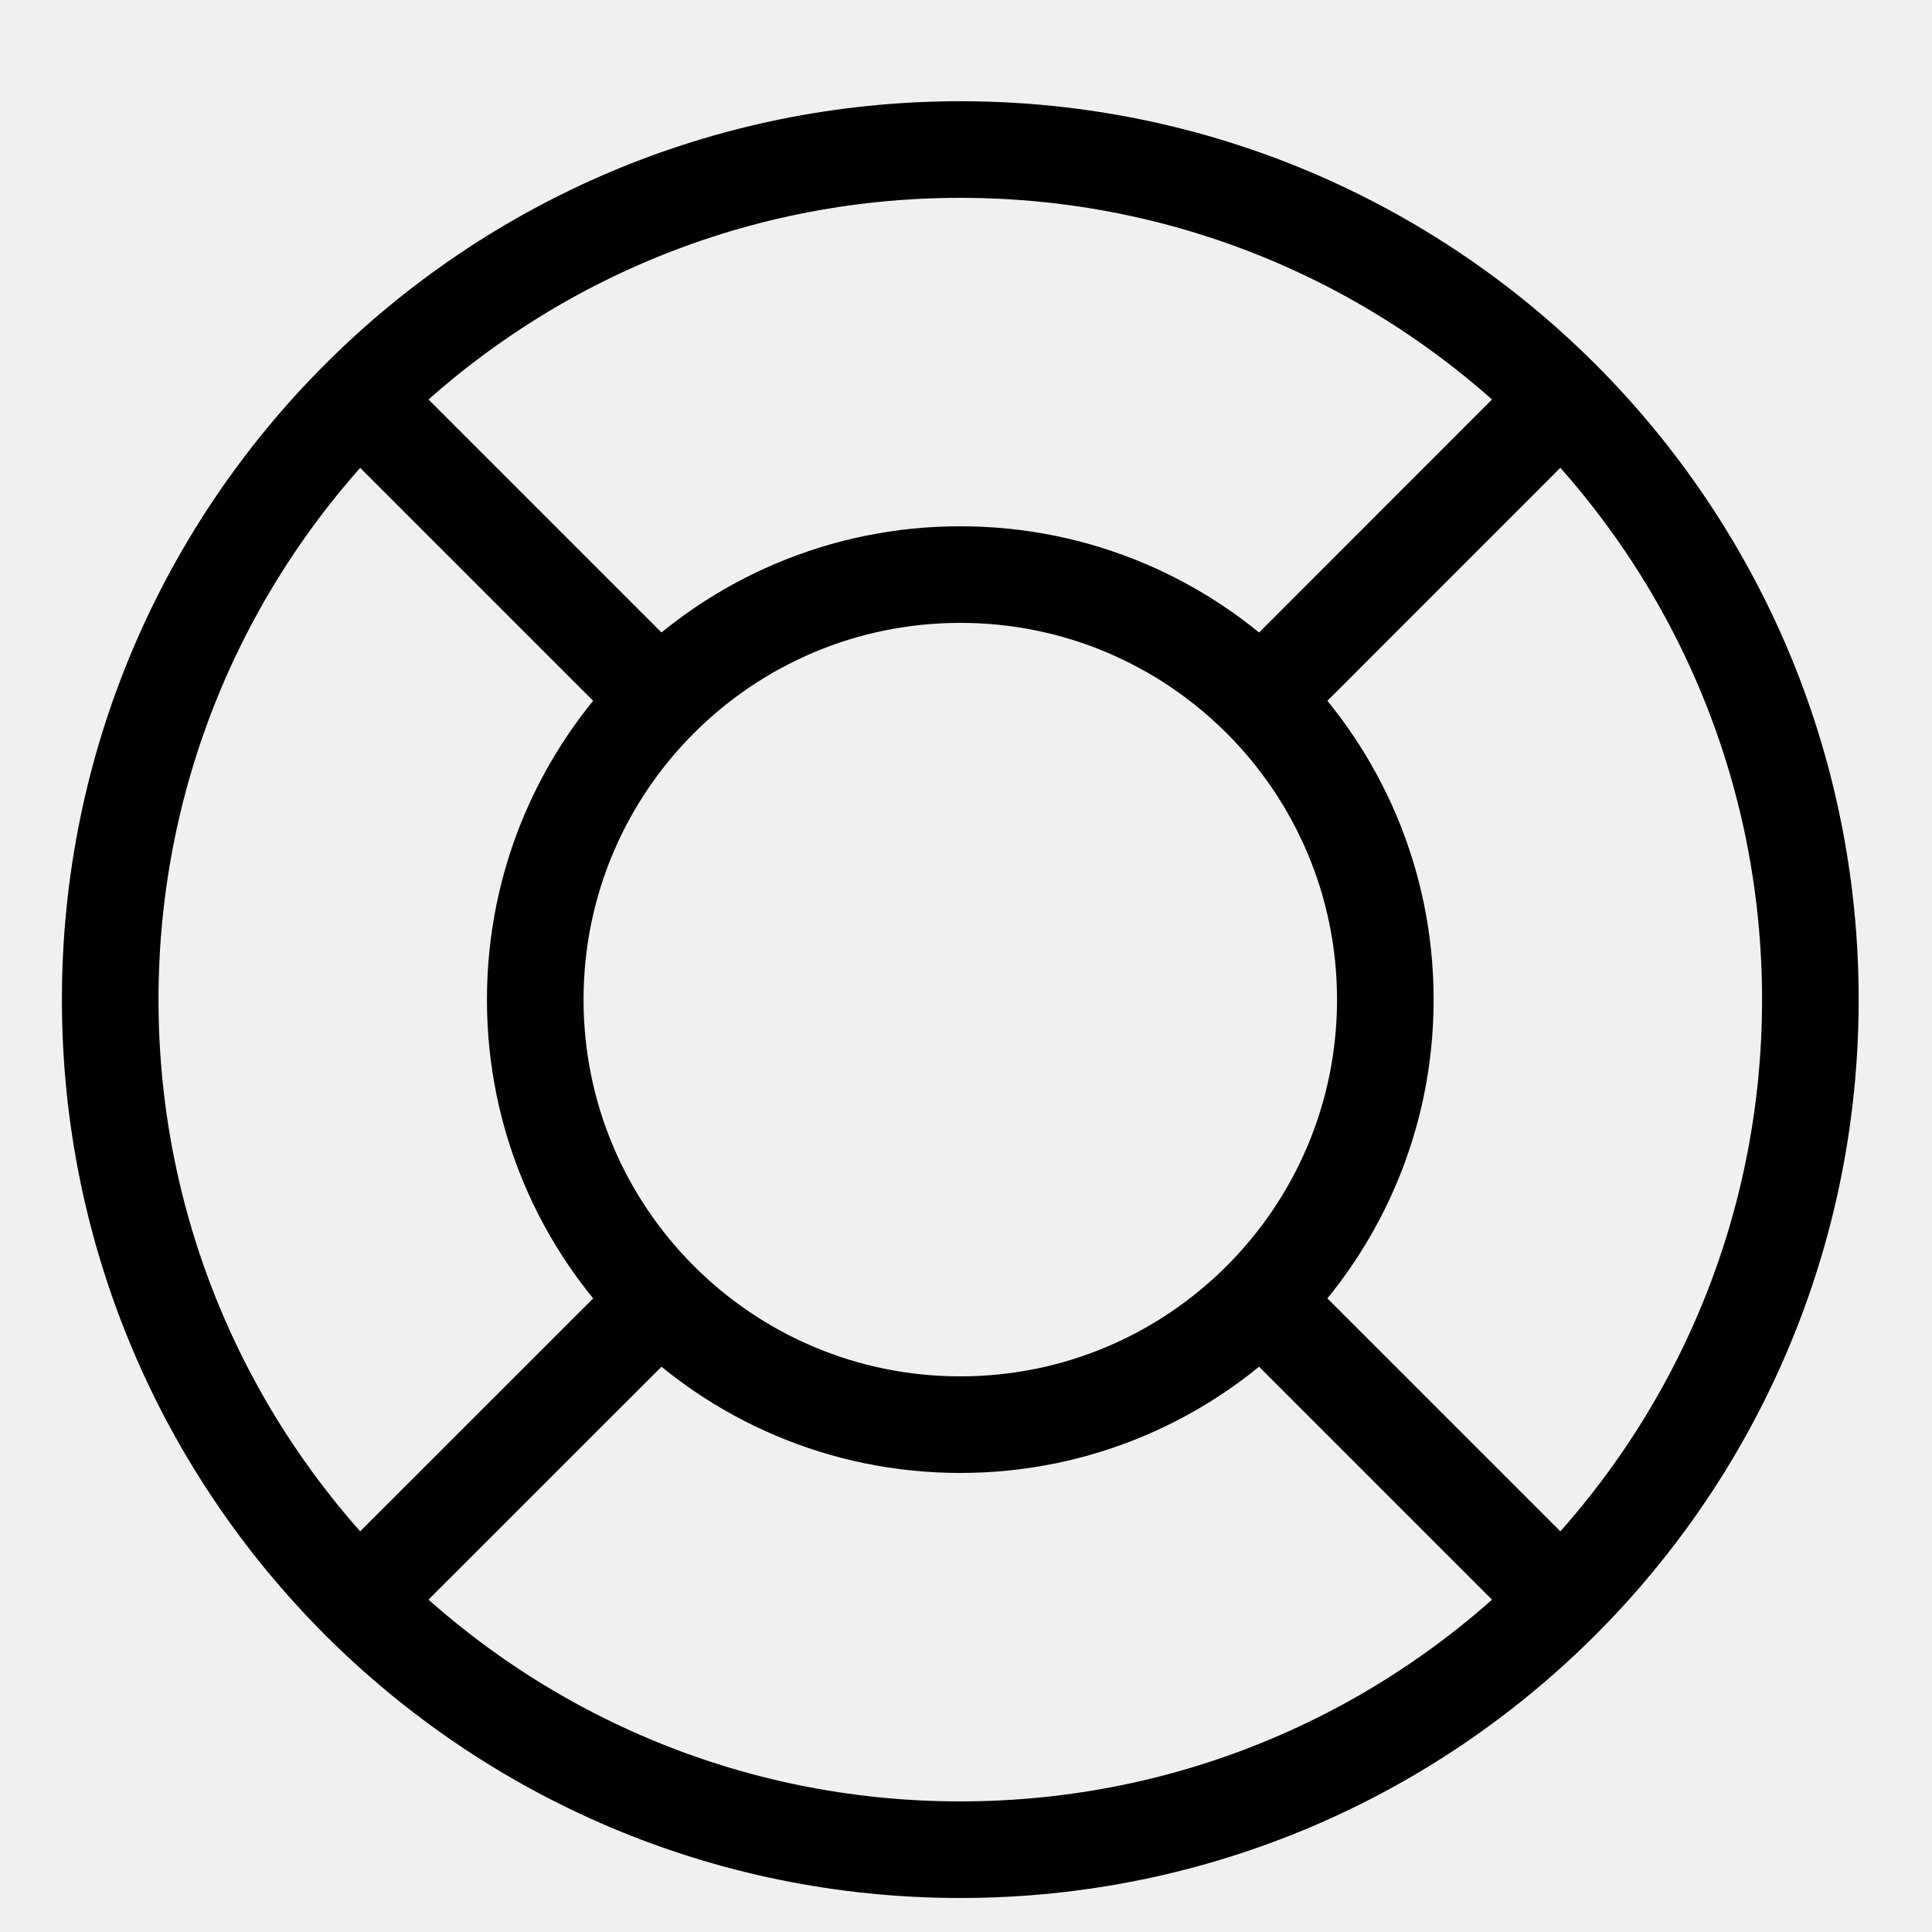
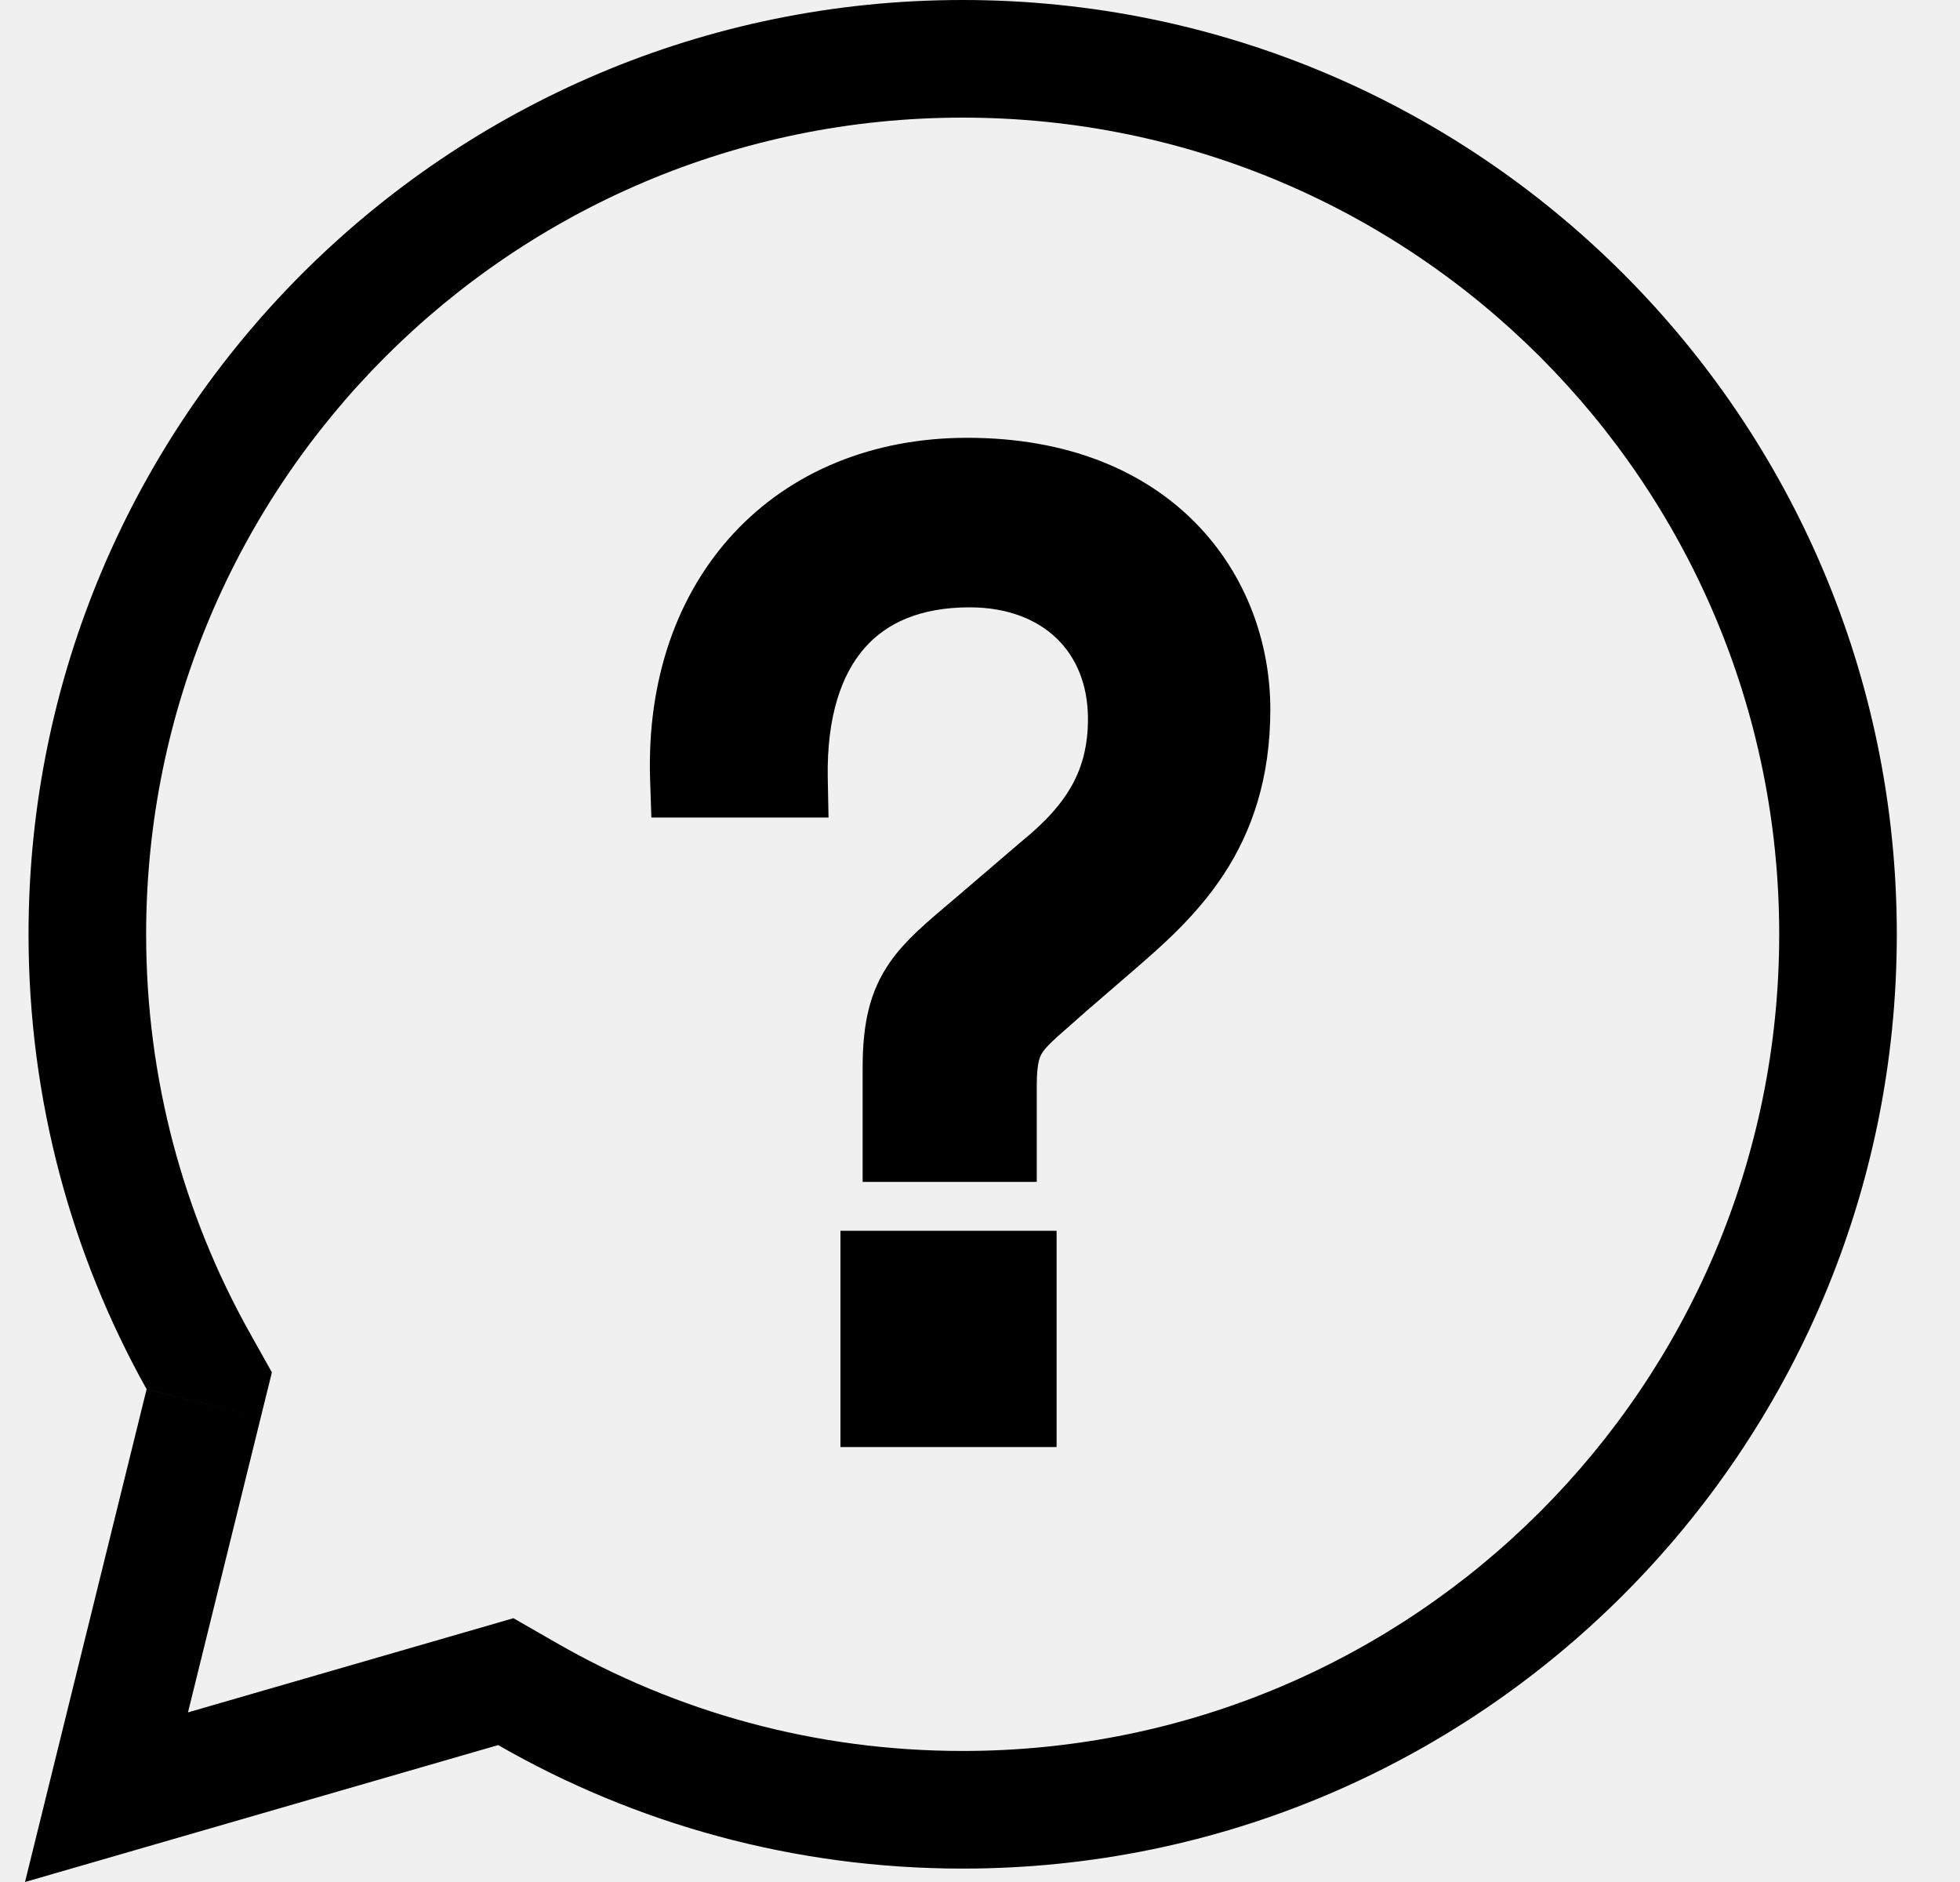
- <svg xmlns="http://www.w3.org/2000/svg" width="25" height="25" viewBox="0 0 25 25" fill="none">
-   <g clip-path="url(#clip0_960_22620)">
-     <path d="M12.426 23.935C18.501 23.935 23.426 19.01 23.426 12.935C23.426 6.859 18.501 1.935 12.426 1.935C6.351 1.935 1.426 6.859 1.426 12.935C1.426 19.01 6.351 23.935 12.426 23.935Z" stroke="black" stroke-width="1.25" stroke-linecap="round" stroke-linejoin="round" />
-     <path d="M12.426 18.435C15.463 18.435 17.926 15.972 17.926 12.935C17.926 9.897 15.463 7.435 12.426 7.435C9.388 7.435 6.926 9.897 6.926 12.935C6.926 15.972 9.388 18.435 12.426 18.435Z" stroke="black" stroke-width="1.25" stroke-linecap="round" stroke-linejoin="round" />
-     <path d="M8.301 8.81L4.863 5.372M16.551 8.81L19.988 5.372L16.551 8.81ZM16.551 17.06L19.988 20.497L16.551 17.06ZM8.301 17.06L4.863 20.497L8.301 17.06Z" stroke="black" stroke-width="1.25" stroke-linecap="round" stroke-linejoin="round" />
-   </g>
-   <defs>
-     <clipPath id="clip0_960_22620">
-       <rect width="24" height="24" fill="white" transform="translate(0.425781 0.93457)" />
-     </clipPath>
-   </defs>
+ <svg xmlns="http://www.w3.org/2000/svg" width="25" height="24" viewBox="0 0 25 24" fill="none">
+   <mask id="path-1-inside-1_7590_8482" fill="white">
+     <path fill-rule="evenodd" clip-rule="evenodd" d="M12.279 23.829C18.859 23.829 24.194 18.495 24.194 11.915C24.194 5.334 18.859 0 12.279 0C5.699 0 0.364 5.334 0.364 11.915C0.364 14.021 0.911 15.999 1.87 17.716L0.319 24L6.354 22.254C8.099 23.256 10.122 23.829 12.279 23.829Z" />
+   </mask>
+   <path d="M1.87 17.716L3.326 18.076L3.468 17.501L3.179 16.985L1.87 17.716ZM0.319 24L-1.138 23.64L-1.76 26.163L0.735 25.441L0.319 24ZM6.354 22.254L7.101 20.953L6.549 20.636L5.937 20.813L6.354 22.254ZM22.694 11.915C22.694 17.666 18.031 22.329 12.279 22.329V25.329C19.688 25.329 25.694 19.323 25.694 11.915H22.694ZM12.279 1.5C18.031 1.5 22.694 6.163 22.694 11.915H25.694C25.694 4.506 19.688 -1.5 12.279 -1.5V1.5ZM1.864 11.915C1.864 6.163 6.527 1.5 12.279 1.5V-1.5C4.87 -1.5 -1.136 4.506 -1.136 11.915H1.864ZM3.179 16.985C2.342 15.486 1.864 13.758 1.864 11.915H-1.136C-1.136 14.284 -0.52 16.513 0.56 18.448L3.179 16.985ZM1.775 24.36L3.326 18.076L0.414 17.357L-1.138 23.64L1.775 24.36ZM5.937 20.813L-0.098 22.559L0.735 25.441L6.771 23.695L5.937 20.813ZM12.279 22.329C10.391 22.329 8.625 21.828 7.101 20.953L5.607 23.555C7.574 24.684 9.853 25.329 12.279 25.329V22.329Z" fill="black" mask="url(#path-1-inside-1_7590_8482)" />
+   <path d="M13.206 10.909L13.206 10.909L13.202 10.912L12.472 11.537C12.472 11.537 12.472 11.537 12.472 11.538C12.412 11.589 12.353 11.639 12.296 11.687C11.985 11.95 11.729 12.165 11.557 12.413C11.336 12.73 11.253 13.085 11.253 13.619V14.572V14.822H11.503H12.724H12.974V14.572V13.842C12.974 13.511 13.022 13.374 13.105 13.259C13.153 13.193 13.219 13.126 13.319 13.035C13.367 12.992 13.419 12.946 13.479 12.894L13.487 12.887C13.549 12.832 13.618 12.772 13.694 12.704L14.242 12.231C14.242 12.23 14.242 12.23 14.242 12.23C14.643 11.888 15.075 11.51 15.402 11.01C15.734 10.502 15.953 9.877 15.953 9.047C15.953 8.267 15.675 7.46 15.075 6.848C14.472 6.233 13.563 5.833 12.337 5.833C11.196 5.833 10.222 6.24 9.544 6.968C8.866 7.696 8.503 8.724 8.542 9.933L8.55 10.175H8.792H10.058H10.313L10.308 9.921C10.294 9.097 10.494 8.495 10.837 8.102C11.176 7.713 11.685 7.495 12.367 7.495C12.921 7.495 13.358 7.676 13.656 7.966C13.953 8.255 14.127 8.668 14.127 9.166C14.127 9.905 13.821 10.405 13.206 10.909ZM12.977 18.203H13.227V17.953V16.195V15.945H12.977H11.22H10.97V16.195V17.953V18.203H11.22H12.977Z" fill="black" stroke="black" stroke-width="0.5" />
</svg>
